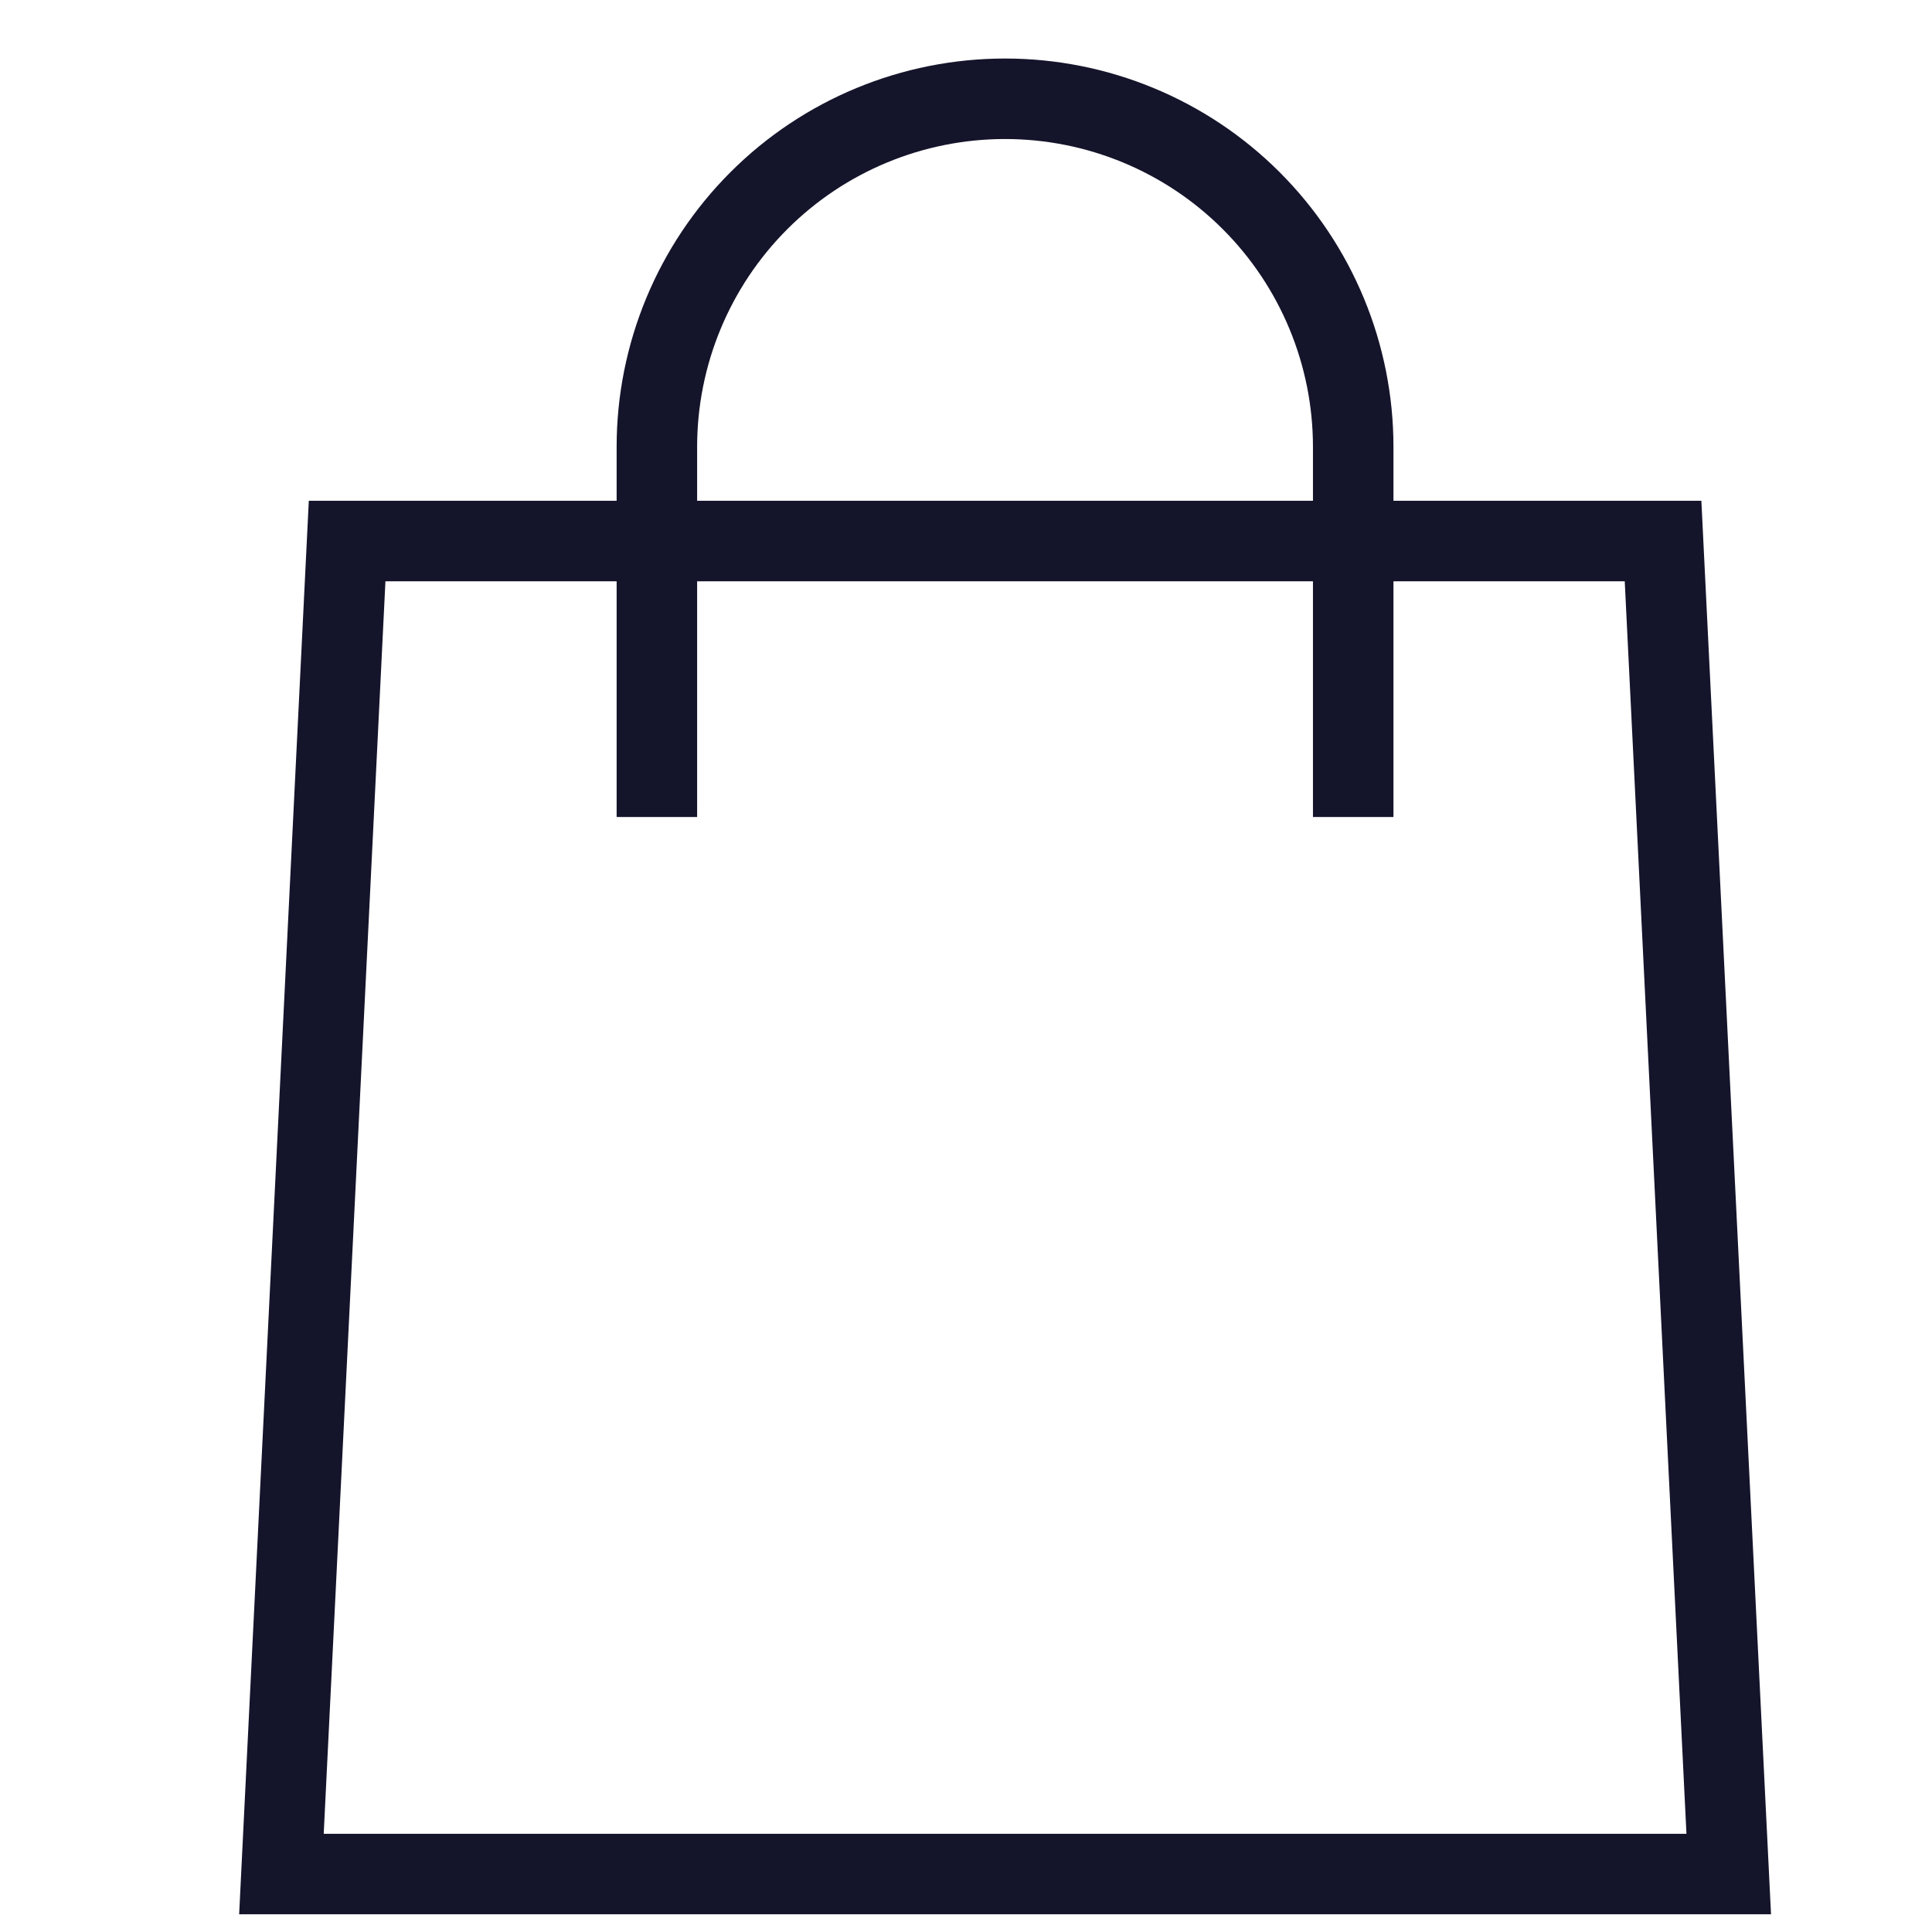
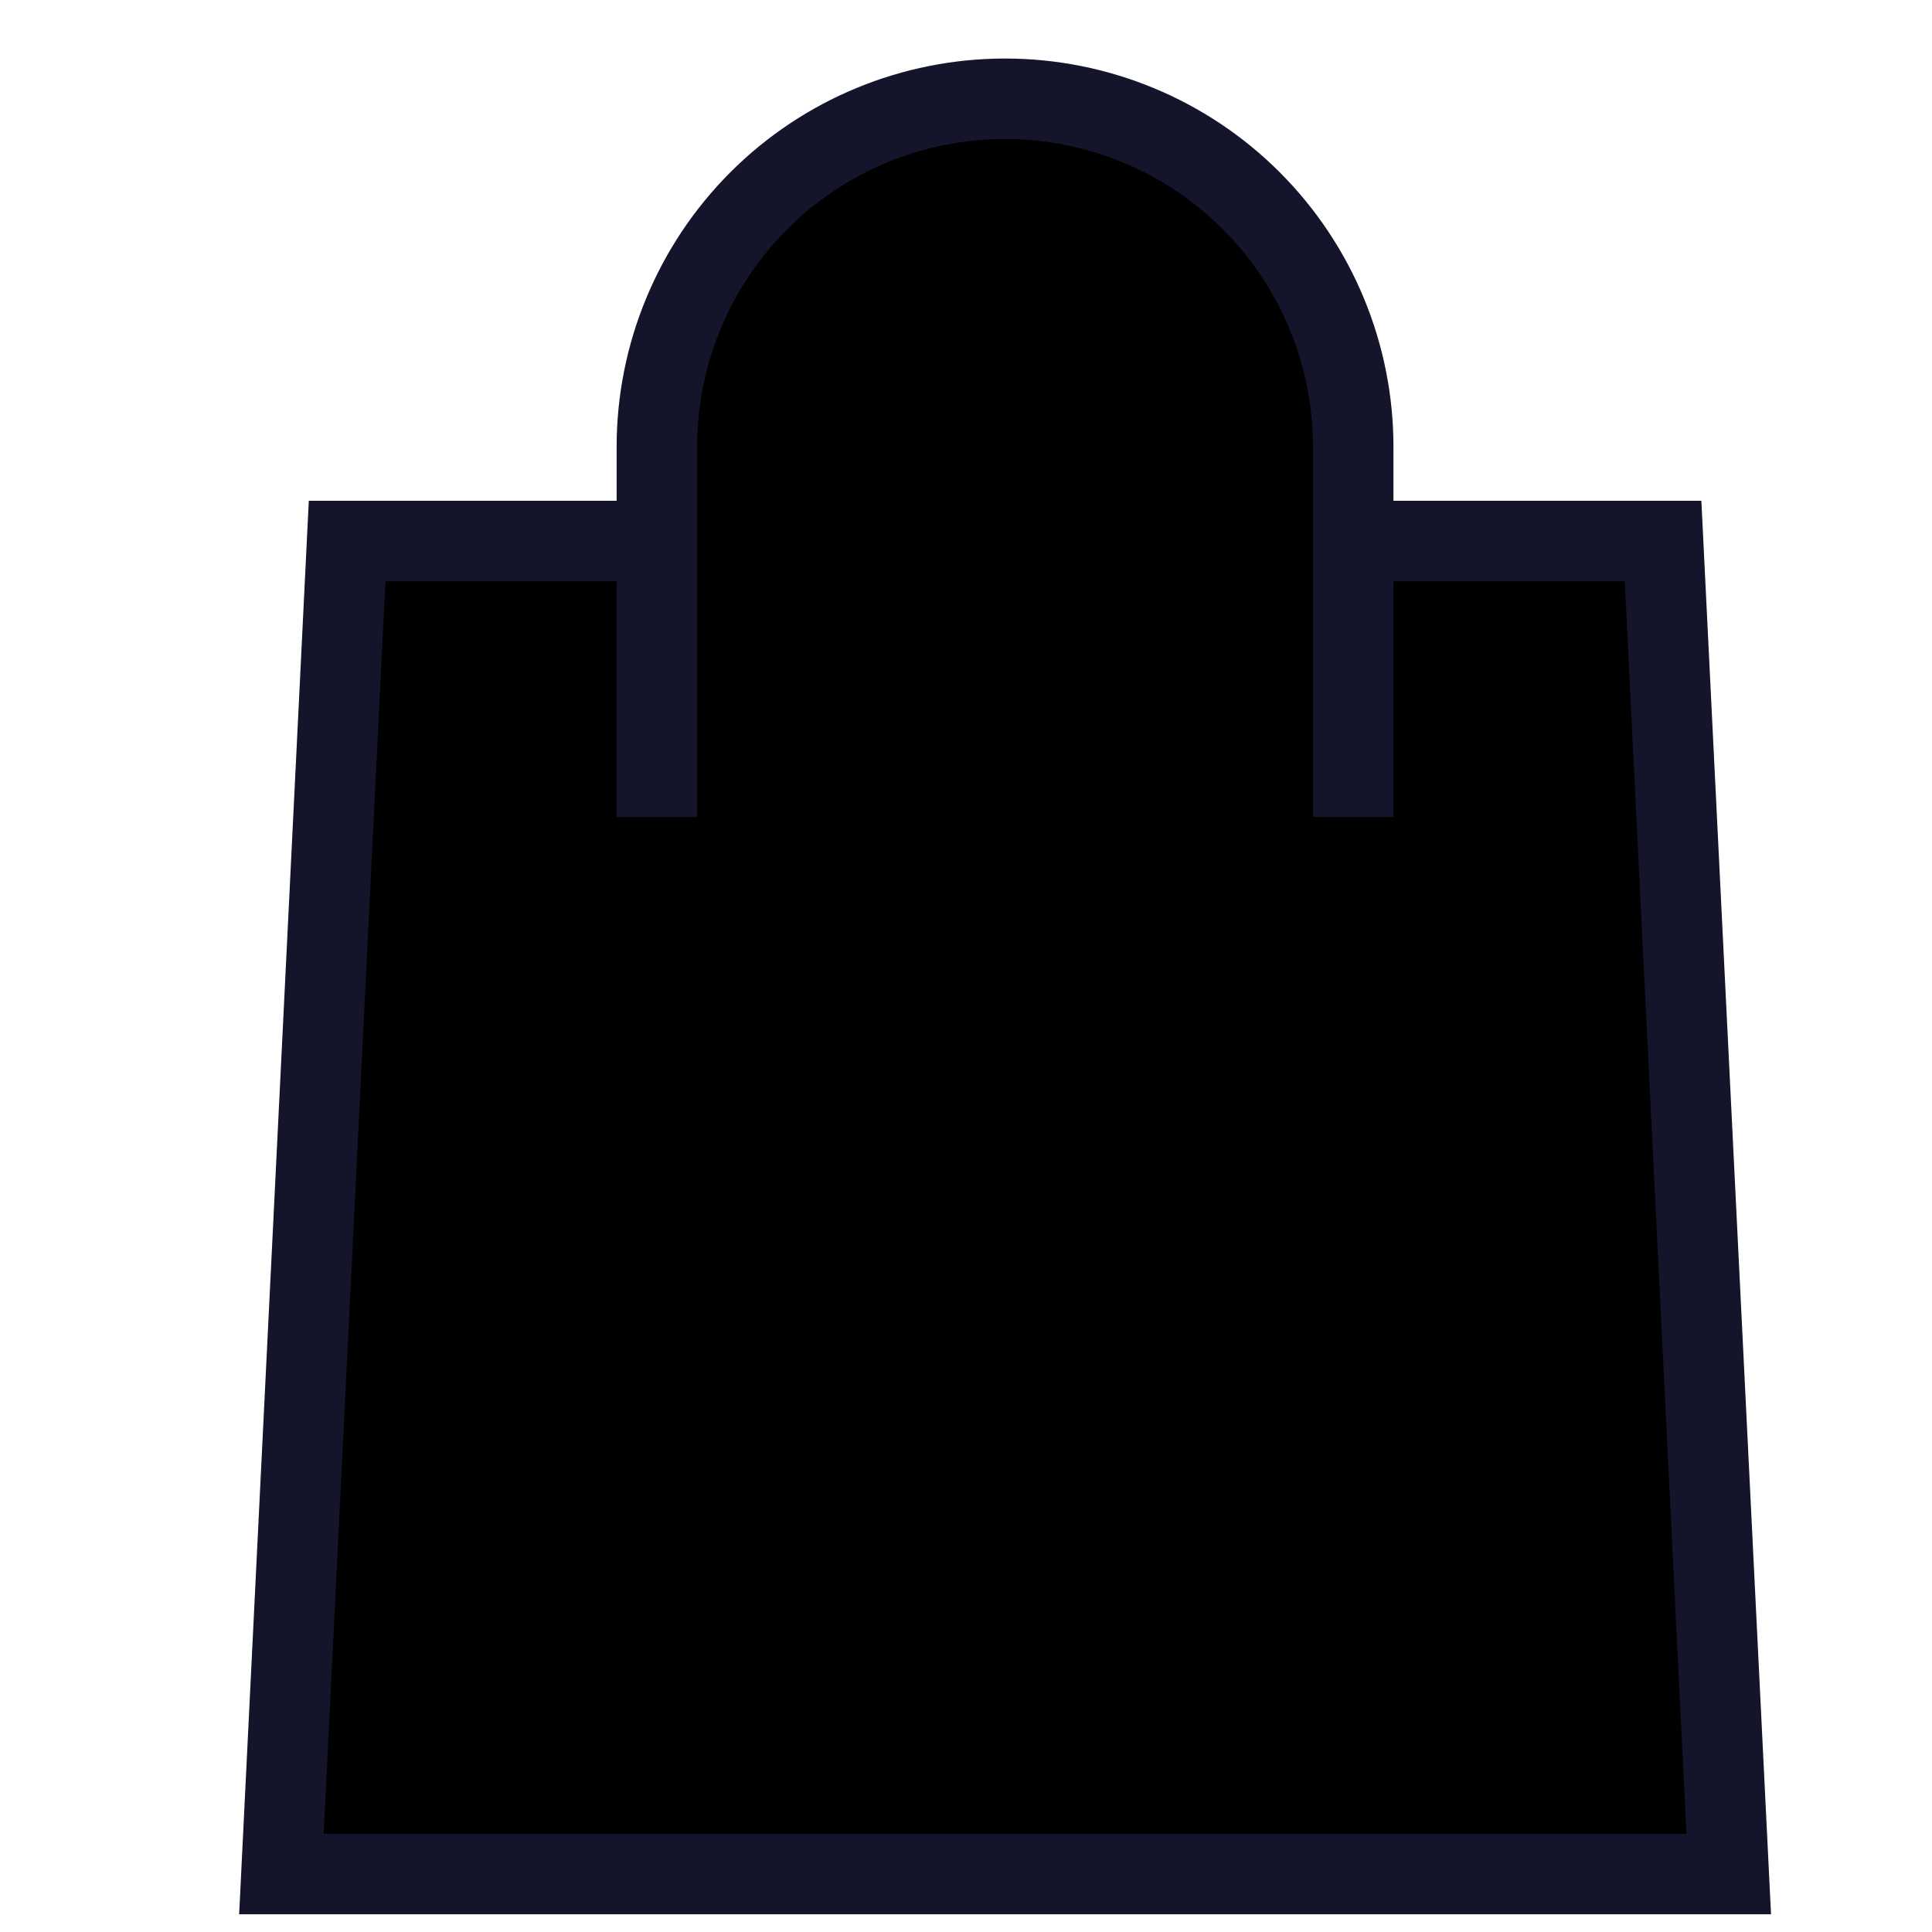
- <svg xmlns="http://www.w3.org/2000/svg" width="24" height="24" viewBox="0 0 24 24" fill="none">
+ <svg xmlns="http://www.w3.org/2000/svg" width="24" height="24" viewBox="0 0 24 24" fill="currentColor">
  <g id="shopping bag">
    <path id="Rectangle 319" d="M3.496 23.28L4.312 6.721H20.659L21.475 23.28H3.496Z" stroke="#14142B" />
    <path id="Vector" d="M8.16 10.149L8.16 5.551C8.16 4.404 8.616 3.304 9.427 2.493C10.238 1.682 11.338 1.227 12.485 1.227C13.632 1.227 14.732 1.682 15.543 2.493C16.354 3.304 16.81 4.404 16.81 5.551V10.149" stroke="#14142B" />
  </g>
</svg>
